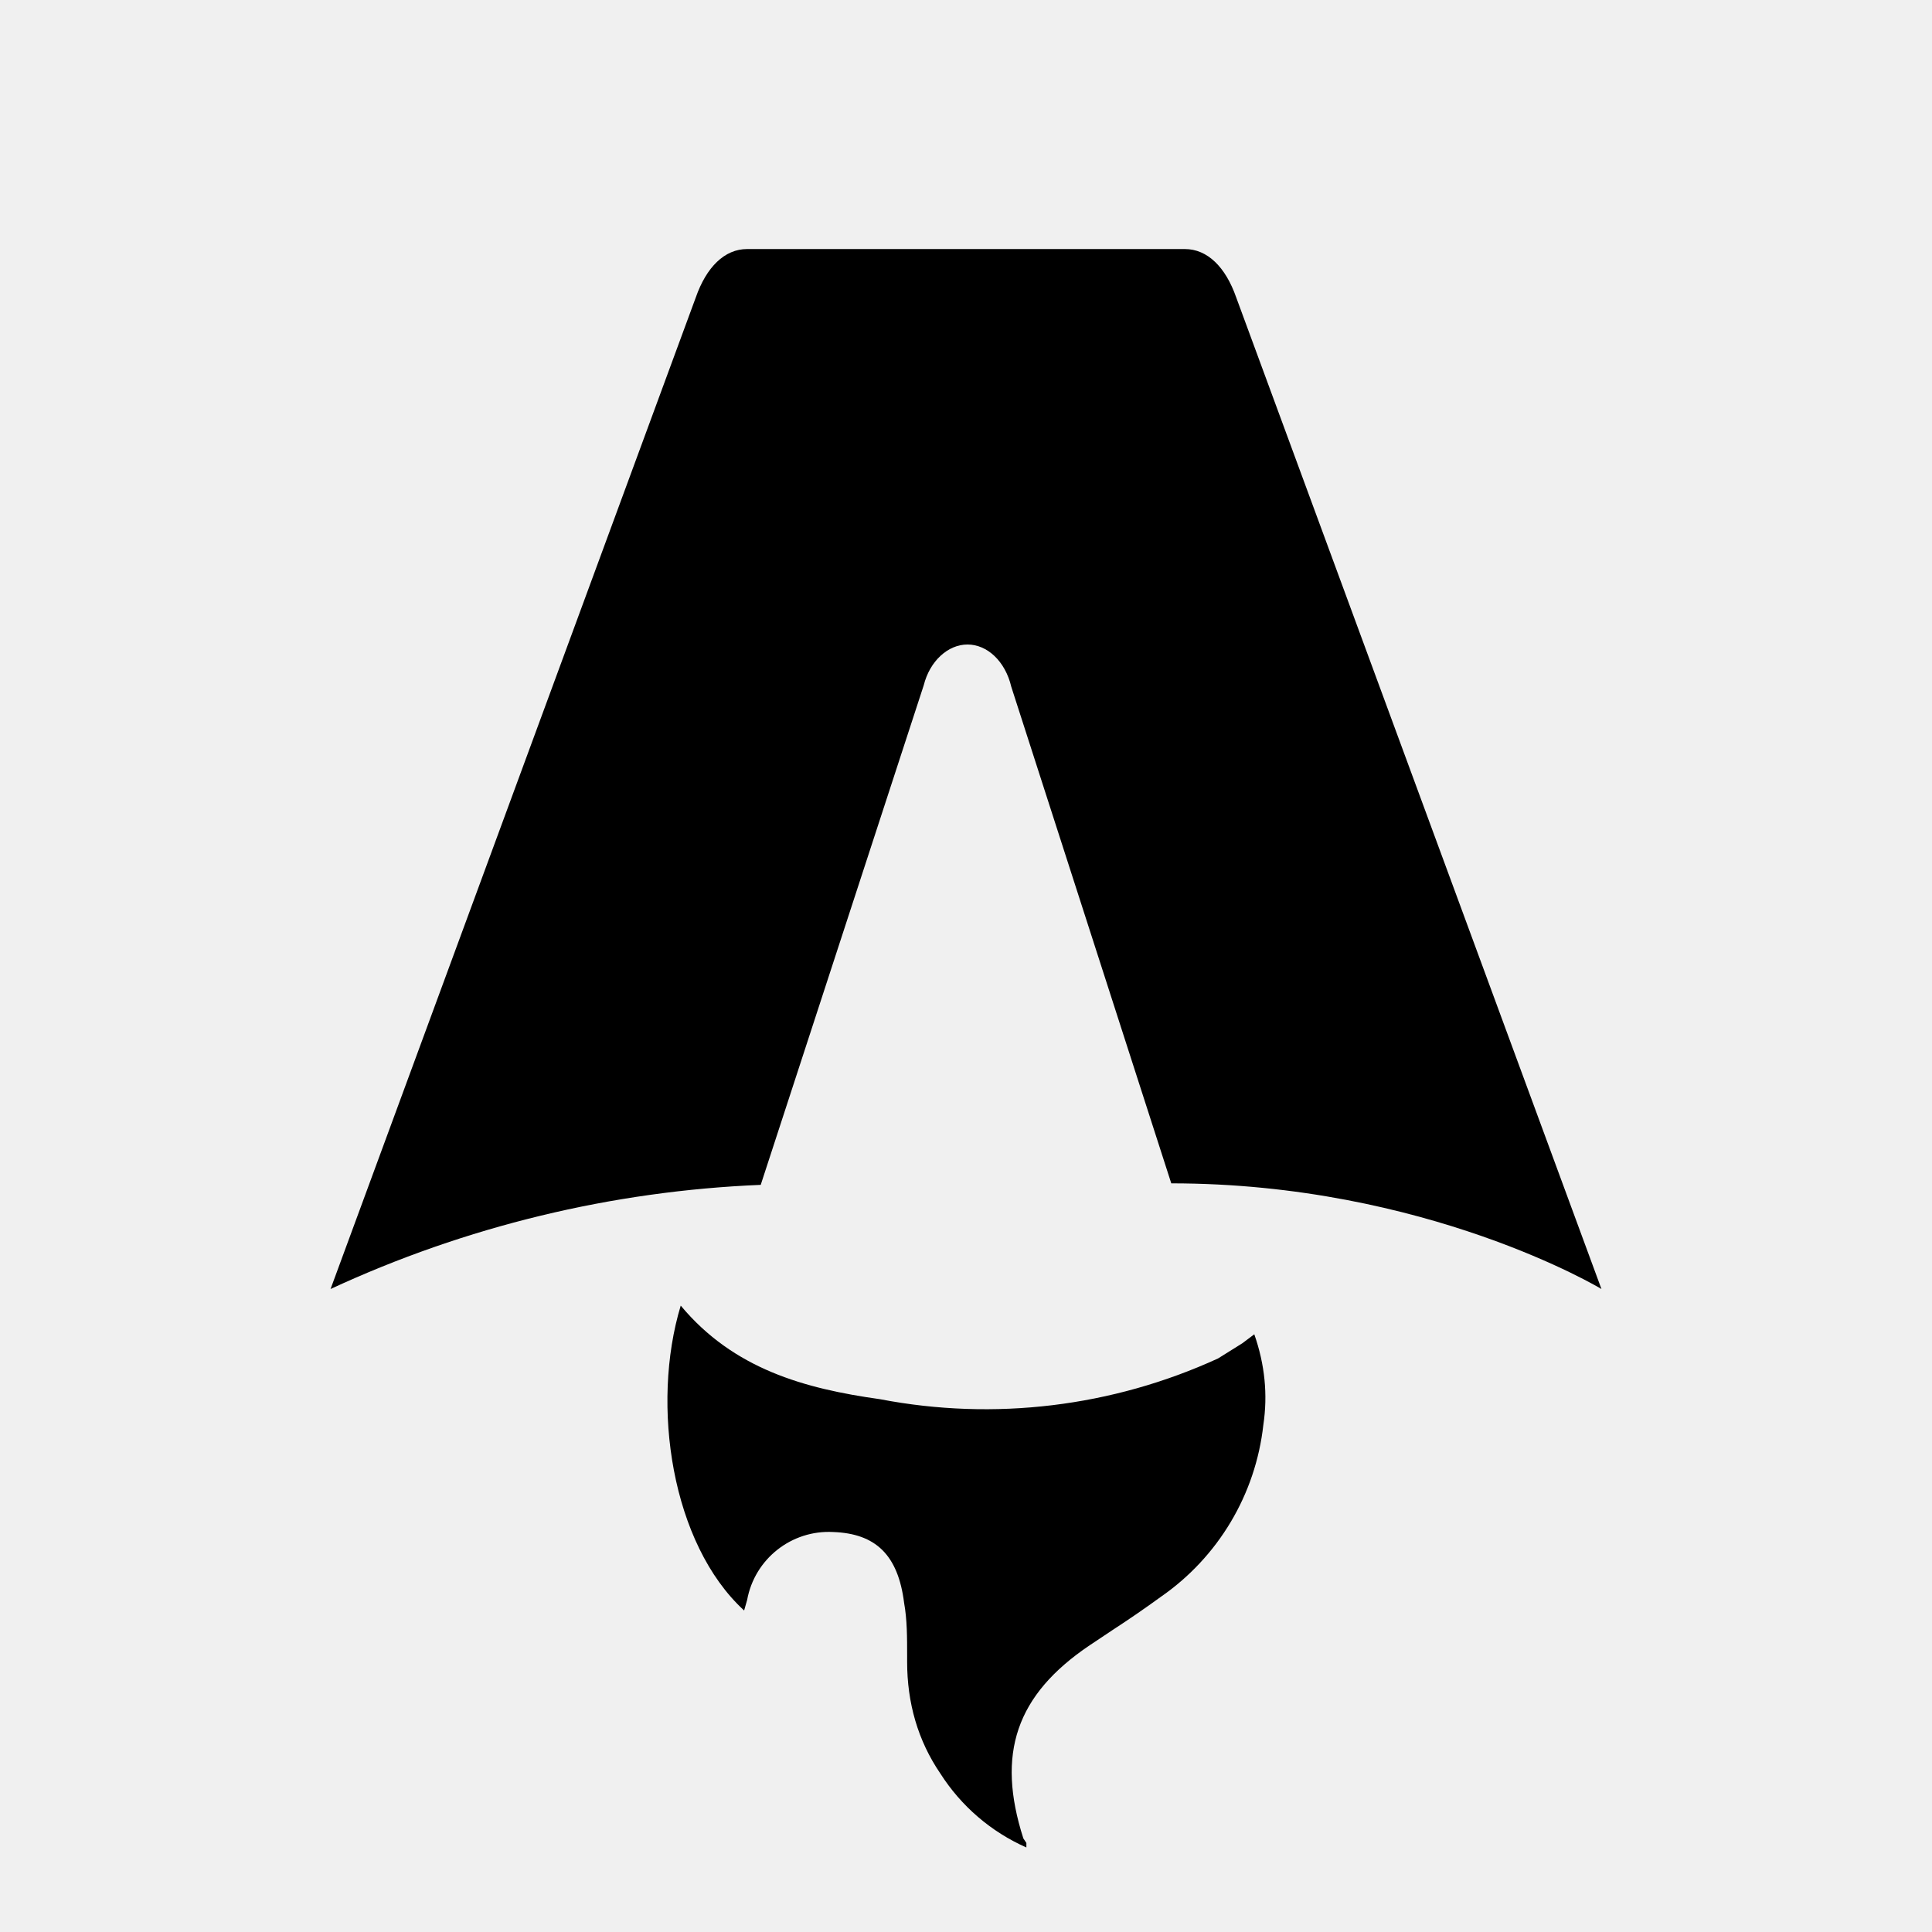
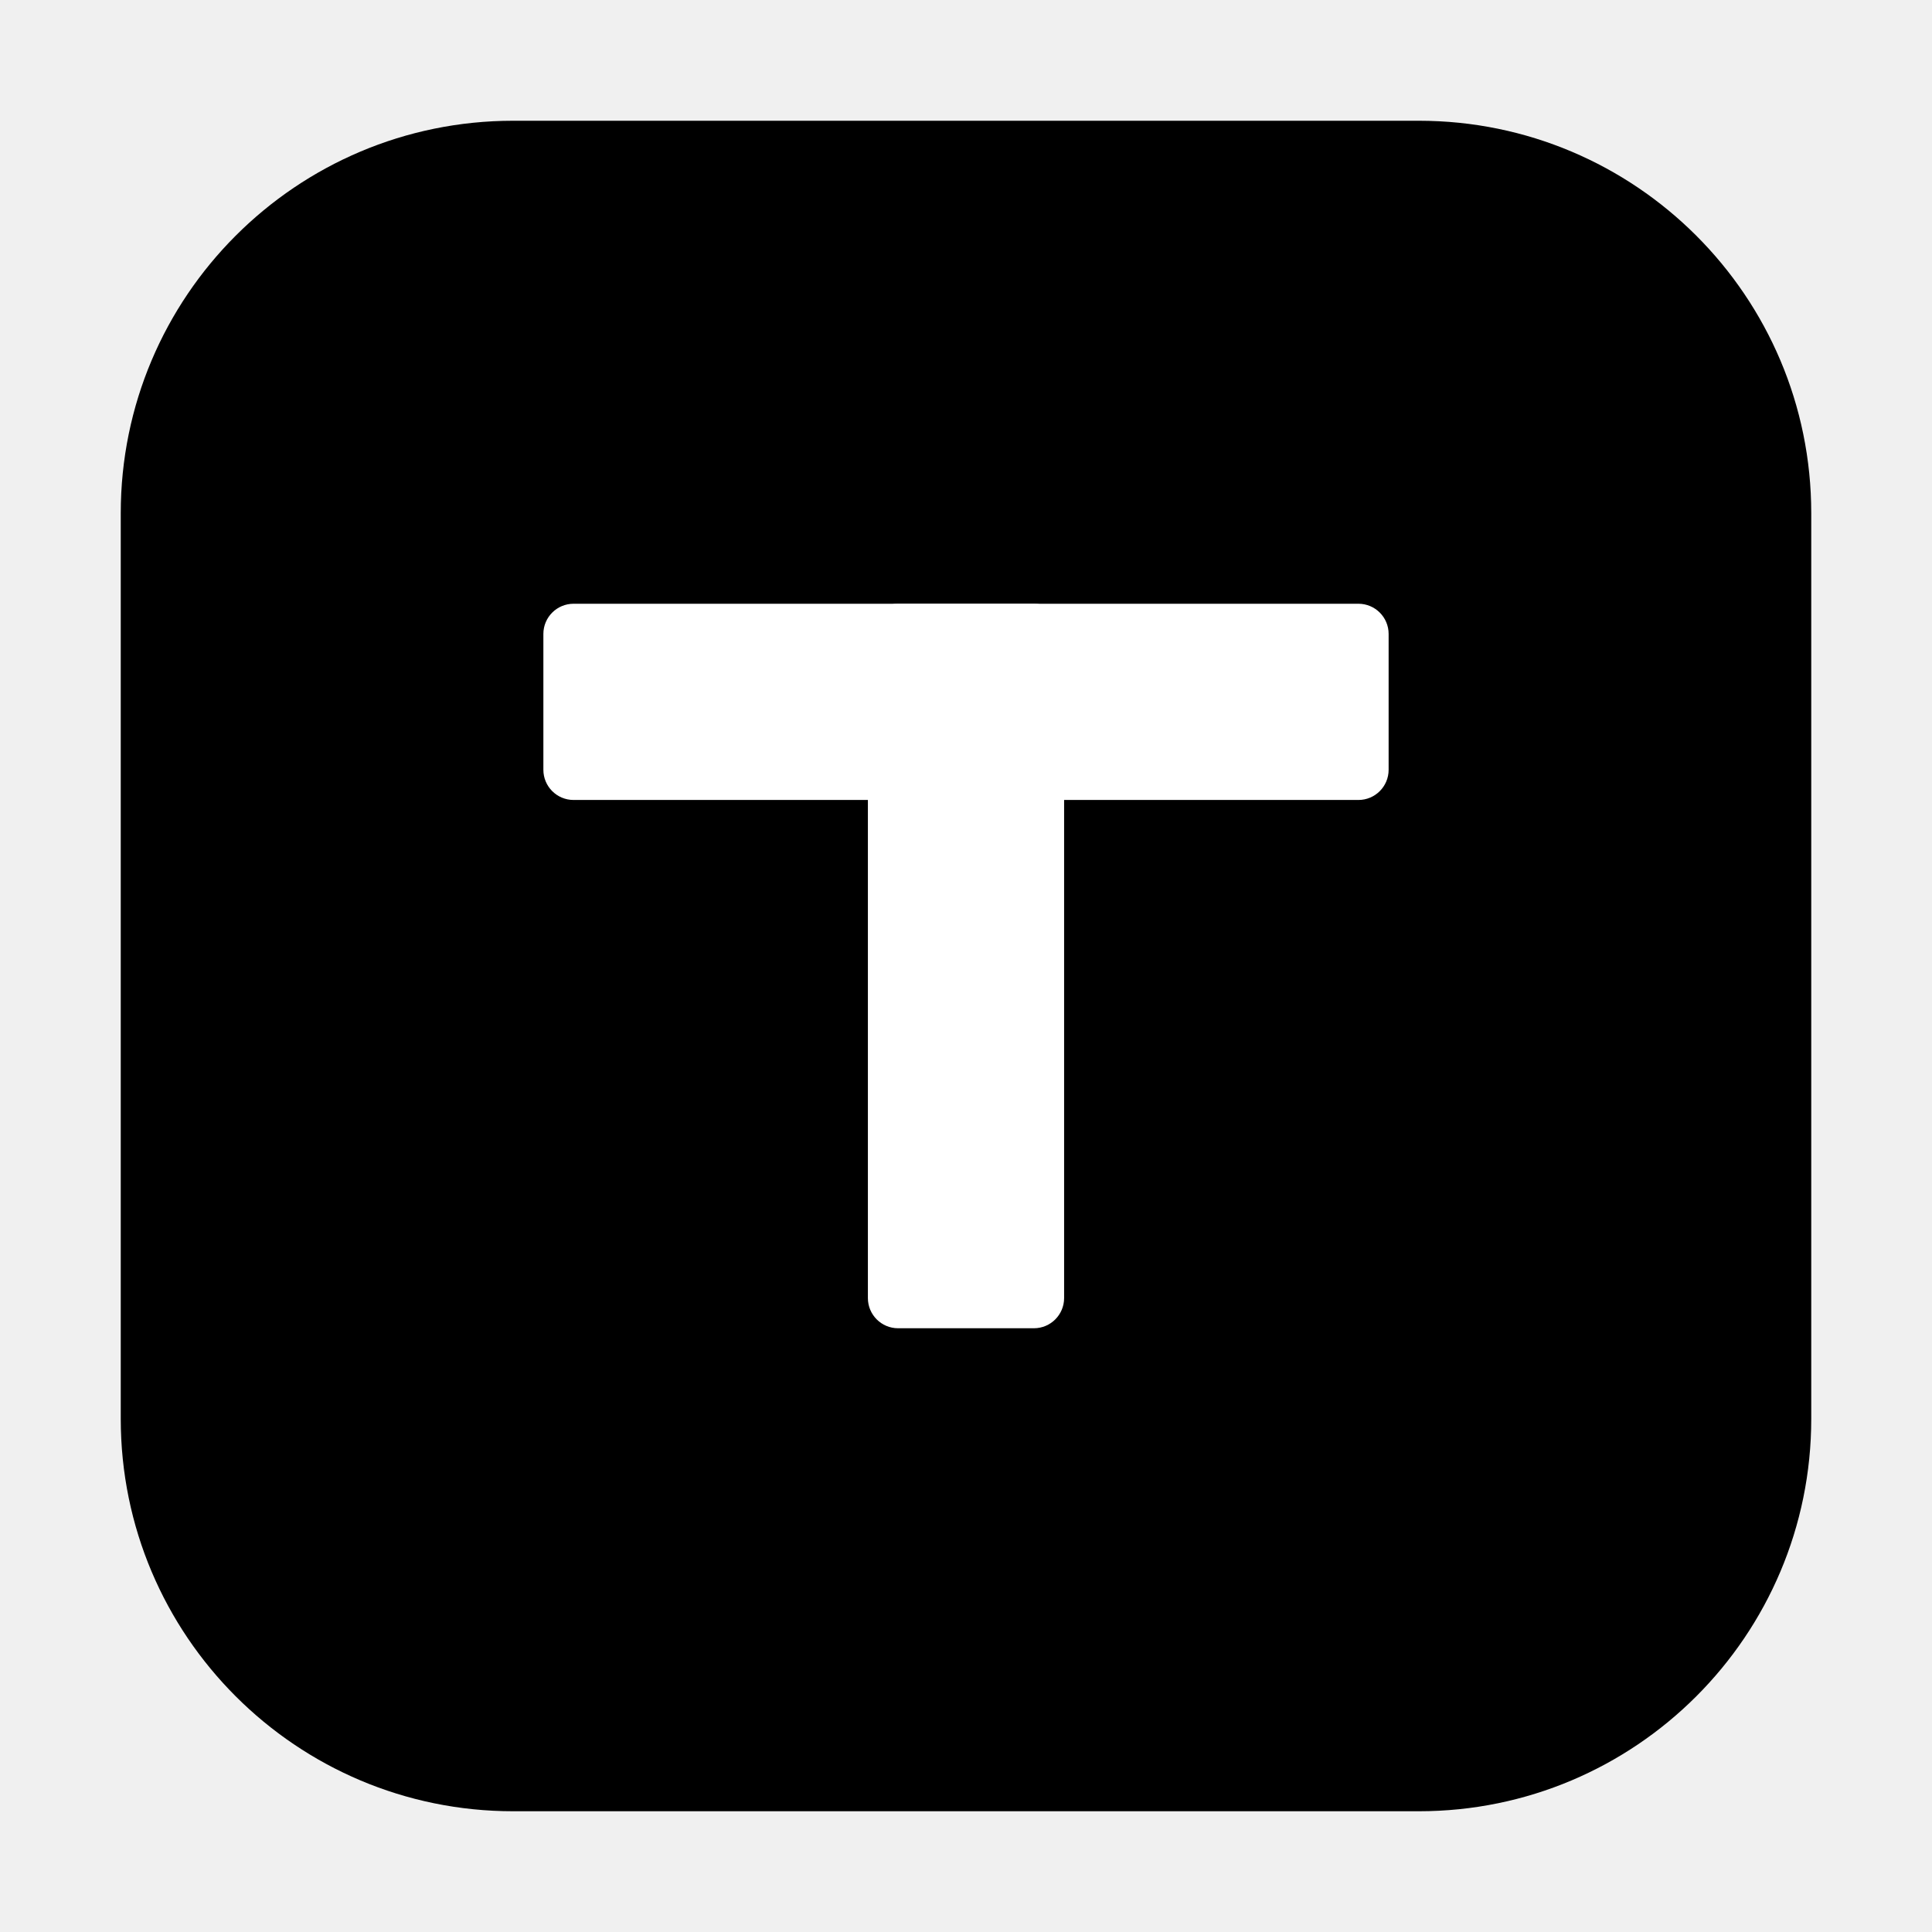
- <svg xmlns="http://www.w3.org/2000/svg" fill="none" viewBox="0 0 128 128">
-   <path d="M50.4 78.5a75.1 75.1 0 0 0-28.5 6.9l24.2-65.7c.7-2 1.9-3.2 3.4-3.2h29c1.5 0 2.7 1.2 3.4 3.2l24.2 65.7s-11.6-7-28.5-7L67 45.5c-.4-1.7-1.6-2.8-2.9-2.8-1.3 0-2.5 1.1-2.9 2.7L50.4 78.5Zm-1.1 28.2Zm-4.2-20.2c-2 6.6-.6 15.8 4.2 20.2a17.5 17.5 0 0 1 .2-.7 5.5 5.5 0 0 1 5.7-4.5c2.8.1 4.3 1.5 4.7 4.7.2 1.1.2 2.3.2 3.5v.4c0 2.7.7 5.2 2.2 7.4a13 13 0 0 0 5.7 4.9v-.3l-.2-.3c-1.8-5.6-.5-9.5 4.4-12.8l1.5-1a73 73 0 0 0 3.2-2.2 16 16 0 0 0 6.8-11.4c.3-2 .1-4-.6-6l-.8.6-1.6 1a37 37 0 0 1-22.4 2.7c-5-.7-9.7-2-13.2-6.2Z" />
+ <svg xmlns="http://www.w3.org/2000/svg" viewBox="0 0 128 128">
+   <rect class="bg" x="8" y="8" width="112" height="112" rx="26" />
+   <rect class="fg" x="36" y="40" width="56" height="13" rx="2" />
+   <rect class="fg" x="57.5" y="40" width="13" height="48" rx="2" />
  <style>
-         path { fill: #000; }
+         .bg { fill: #000; }
+         .fg { fill: #fff; }
        @media (prefers-color-scheme: dark) {
-             path { fill: #FFF; }
+             .bg { fill: #fff; }
+             .fg { fill: #000; }
        }
    </style>
</svg>
